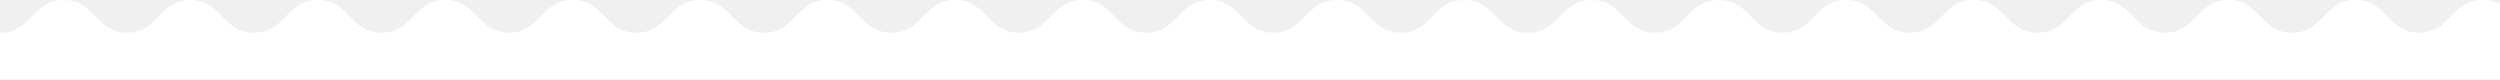
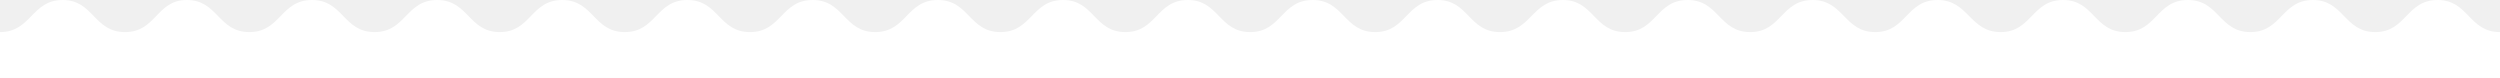
- <svg xmlns="http://www.w3.org/2000/svg" width="756" height="24" viewBox="0 0 756 24" fill="none">
+ <svg xmlns="http://www.w3.org/2000/svg" width="770" height="24" viewBox="0 0 770 24" fill="none">
  <path d="M750.784 0C741.142 0 741.142 9.882 731.567 9.882C721.992 9.882 721.925 0 712.35 0C702.776 0 702.709 9.882 693.134 9.882C683.492 9.882 683.492 0 673.85 0C664.209 0 664.209 9.882 654.634 9.882C644.992 9.882 644.992 0 635.417 0C625.776 0 625.776 9.882 616.201 9.882C606.626 9.882 606.358 0 596.783 0C587.142 0 587.142 9.882 577.567 9.882C567.992 9.882 567.858 0 558.283 0C548.642 0 548.642 9.882 539.067 9.882C529.425 9.882 529.425 0 519.783 0C510.142 0 510.142 9.882 500.567 9.882C490.925 9.882 490.925 0 481.35 0C471.776 0 471.642 9.882 462 9.882C452.358 9.882 452.358 0 442.783 0C433.142 0 433.142 9.882 423.567 9.882C413.925 9.882 413.925 0 404.283 0C394.642 0 394.642 9.882 385.067 9.882C375.425 9.882 375.425 0 365.85 0C356.209 0 356.209 9.882 346.634 9.882C336.992 9.882 336.992 0 327.417 0C317.776 0 317.776 9.882 308.134 9.882C298.492 9.882 298.492 0 288.85 0C279.209 0 279.209 9.882 269.567 9.882C259.925 9.882 259.925 0 250.283 0C240.642 0 240.642 9.882 231 9.882C221.358 9.882 221.358 0 211.717 0C202.075 0 202.075 9.882 192.433 9.882C182.791 9.882 182.791 0 173.15 0C163.508 0 163.508 9.882 153.933 9.882C144.291 9.882 144.291 0 134.65 0C125.008 0 125.008 9.882 115.366 9.882C105.724 9.882 105.724 0 96.083 0C86.441 0 86.441 9.882 76.799 9.882C67.157 9.882 67.157 0 57.516 0C48.142 0 48.142 9.882 38.5 9.882C28.858 9.882 28.858 0 19.284 0C9.709 0 9.642 9.882 0 9.882V24H770V9.882C760.358 9.882 760.358 0 750.784 0Z" fill="white" />
</svg>
